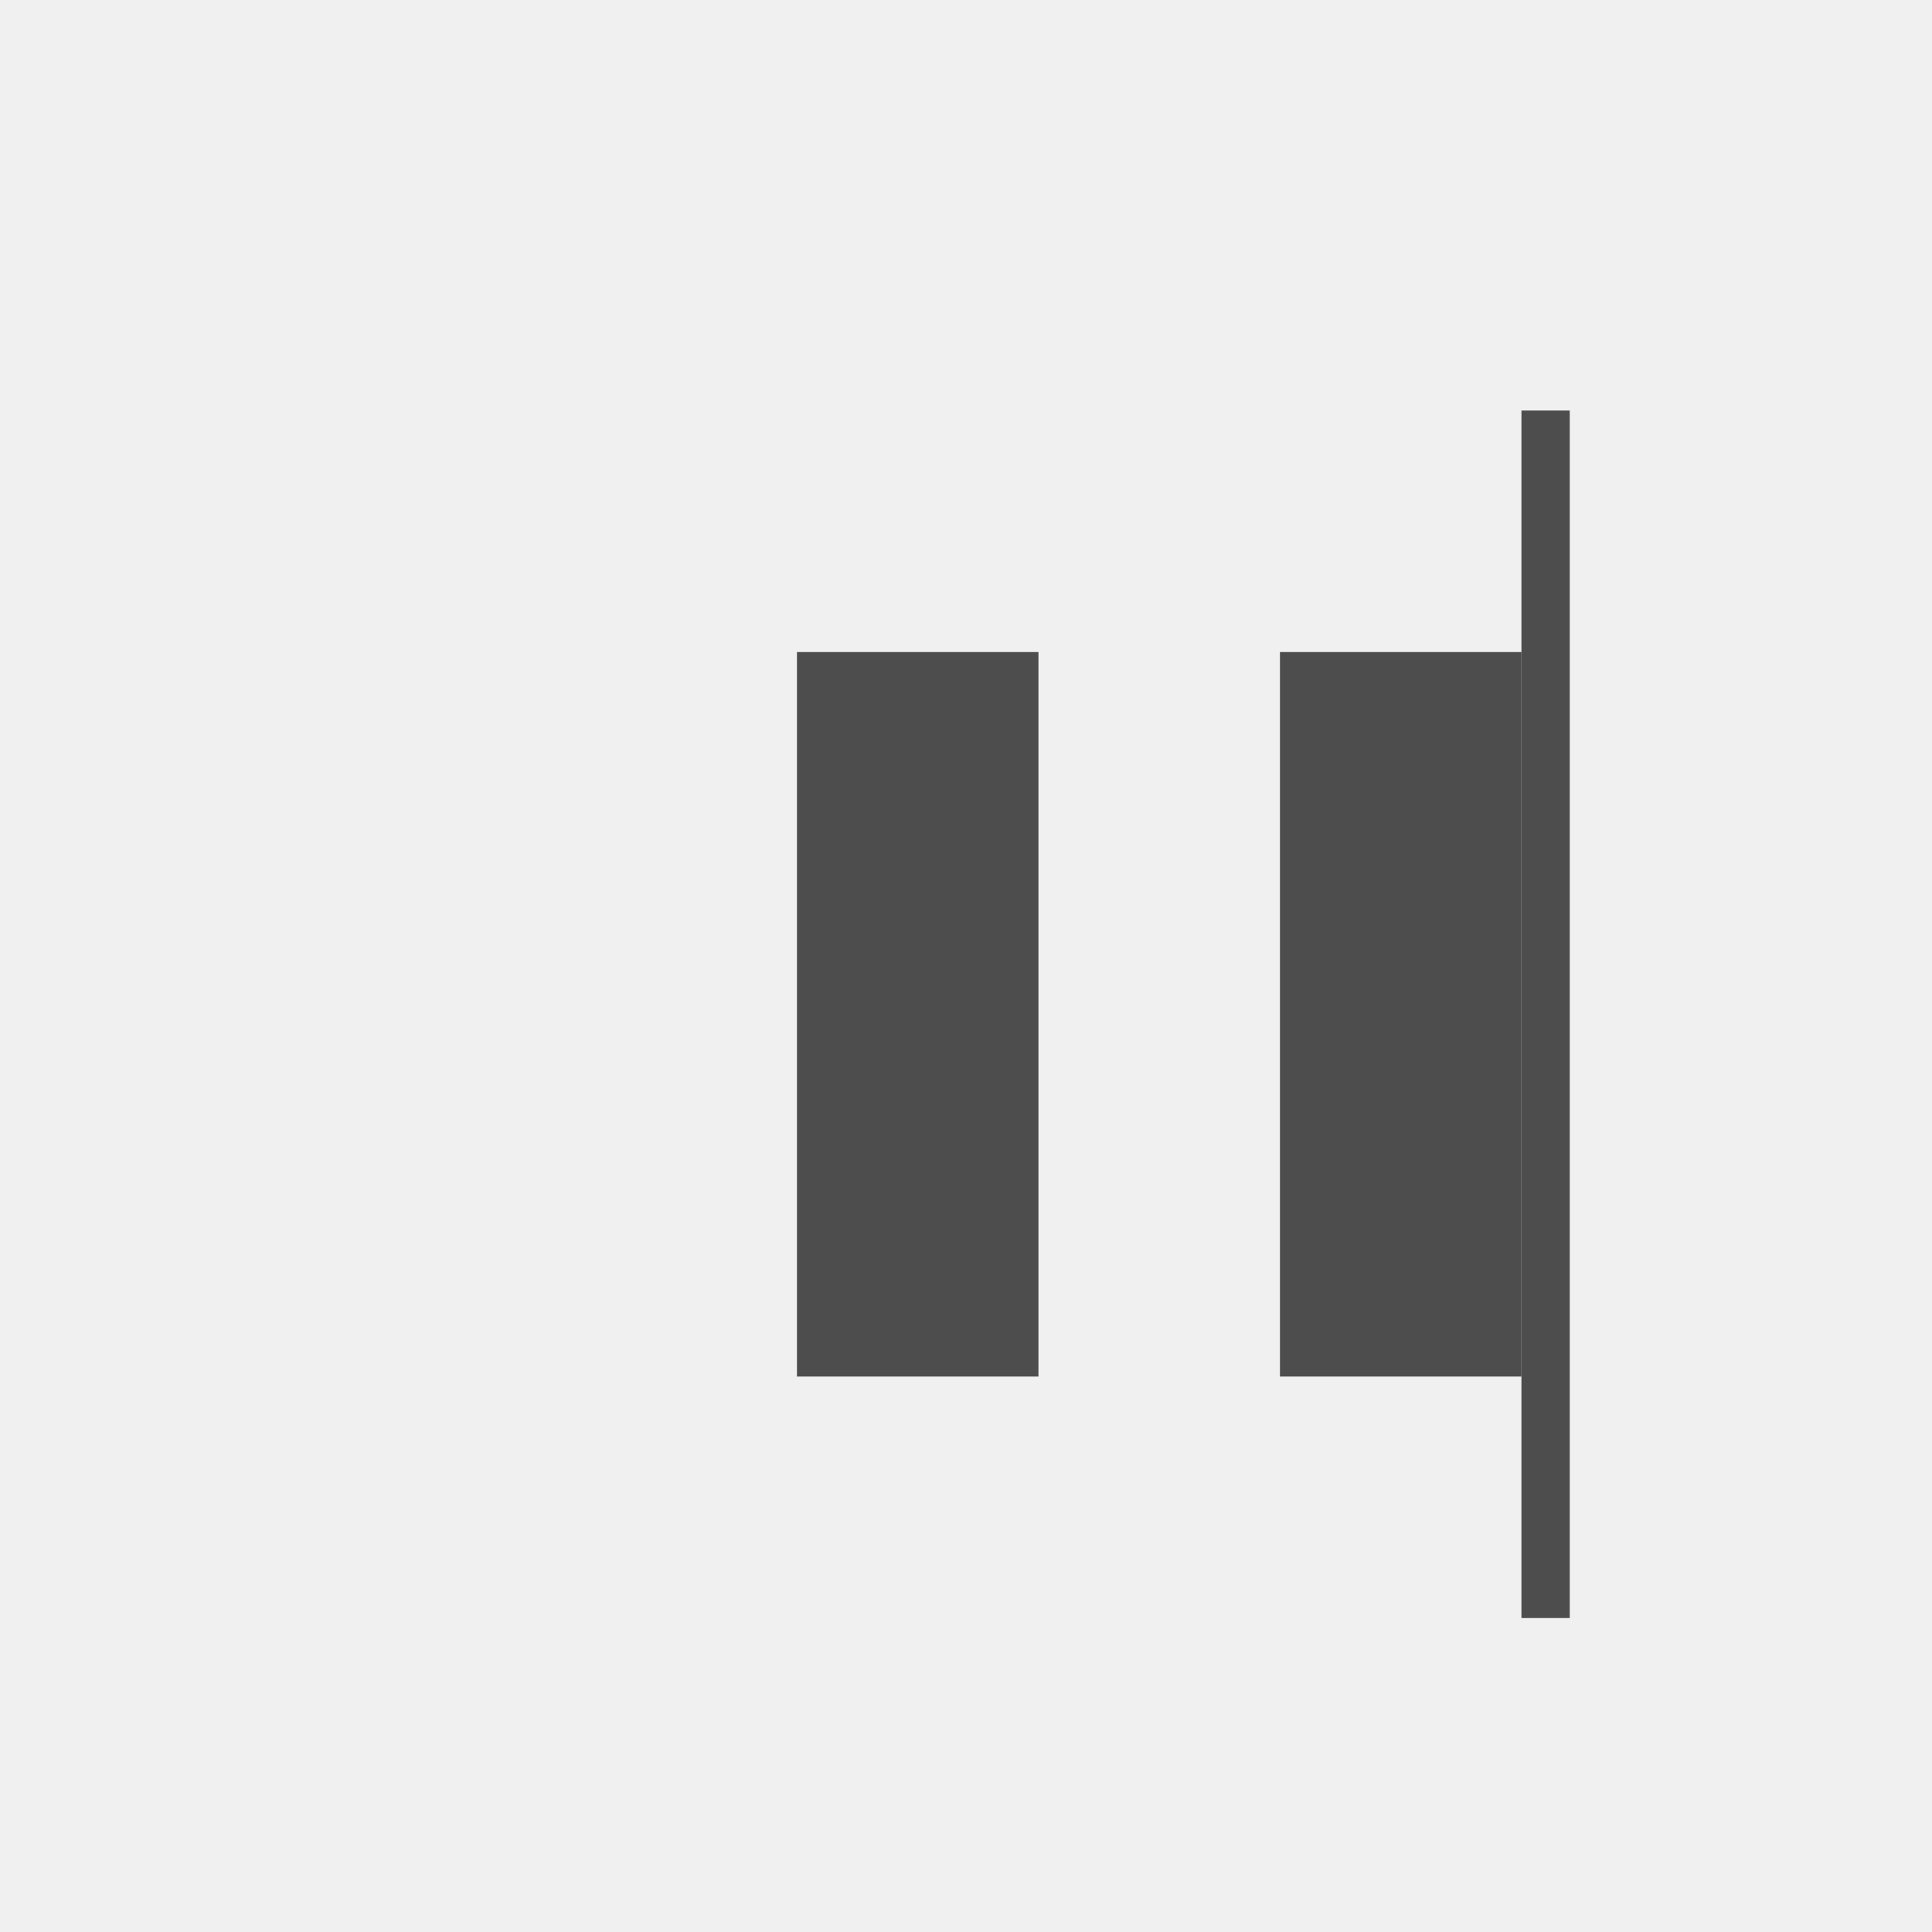
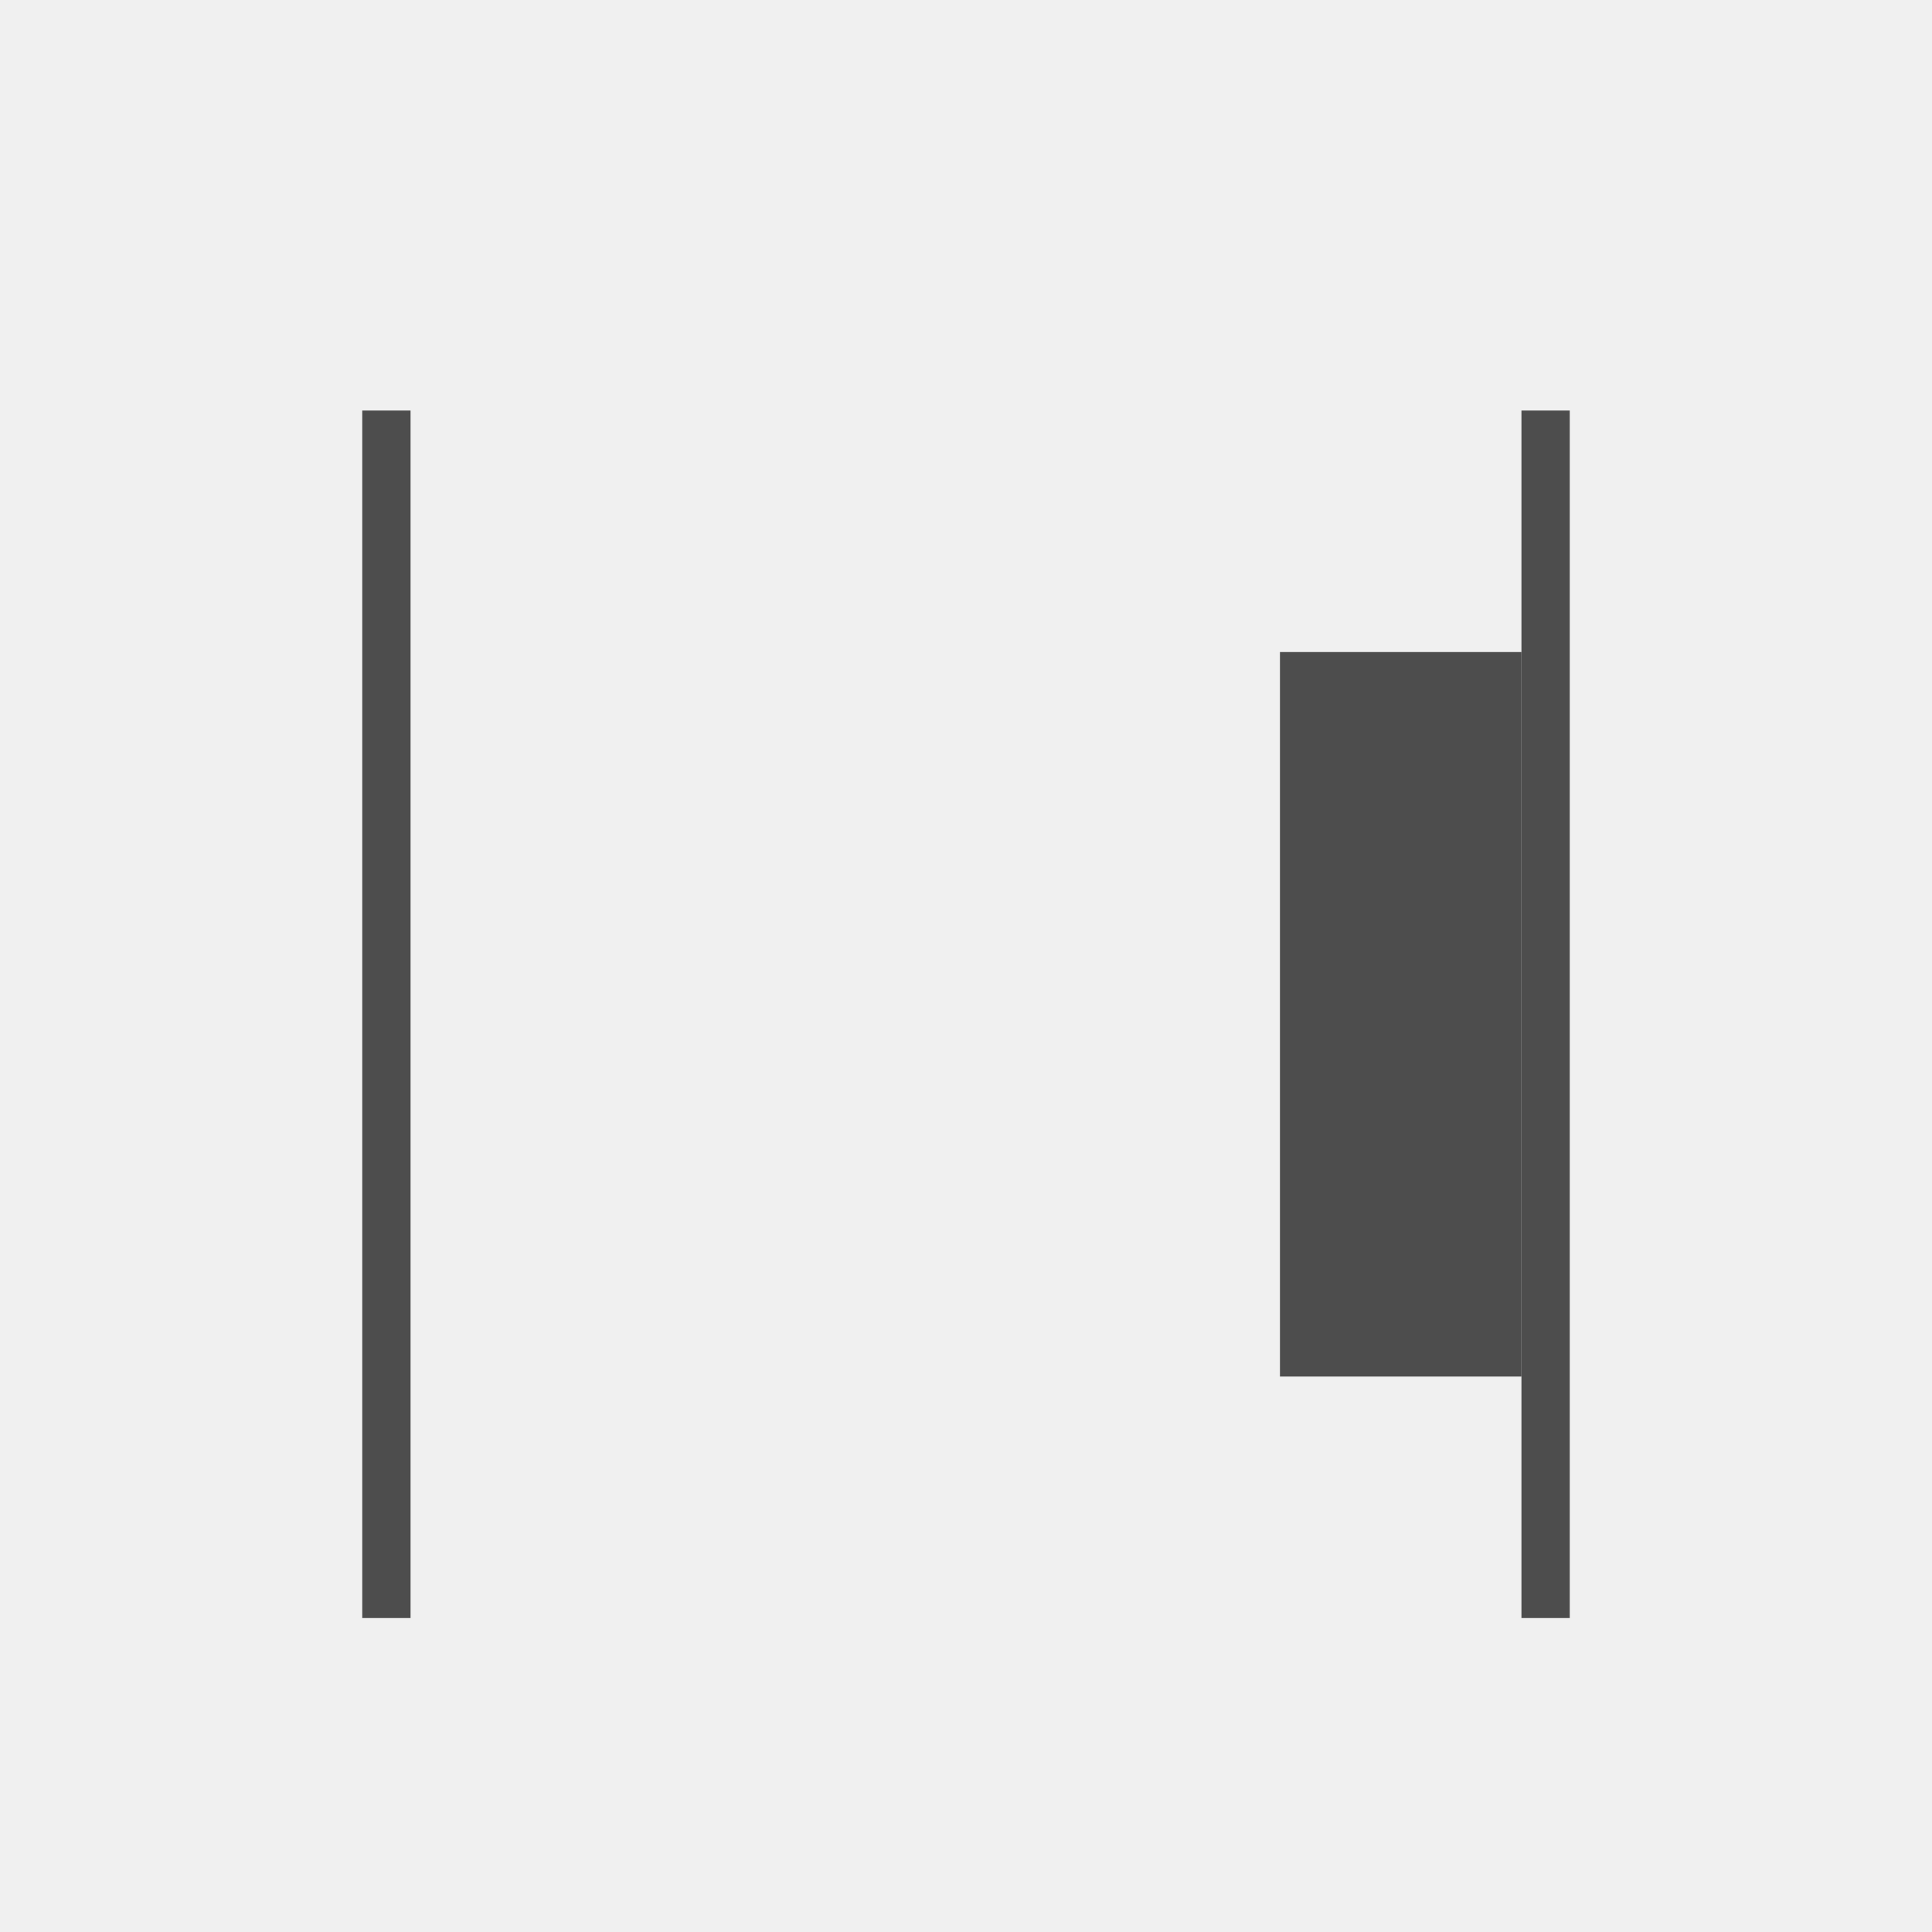
<svg xmlns="http://www.w3.org/2000/svg" width="80" height="80" viewBox="0 0 80 80">
  <g transform="translate(-1 -1)">
    <rect width="80" height="80" transform="translate(1 1)" fill="#f0f0f0" />
    <g transform="translate(5 8)">
-       <rect width="10" height="30" transform="translate(29 20)" fill="#4d4d4d" />
      <rect width="10" height="30" transform="translate(49 20)" fill="#4d4d4d" />
      <rect width="2" height="50" transform="translate(59 10)" fill="#4d4d4d" />
+       <rect width="2" height="50" transform="translate(11 10)" fill="#4d4d4d" />
    </g>
  </g>
</svg>
